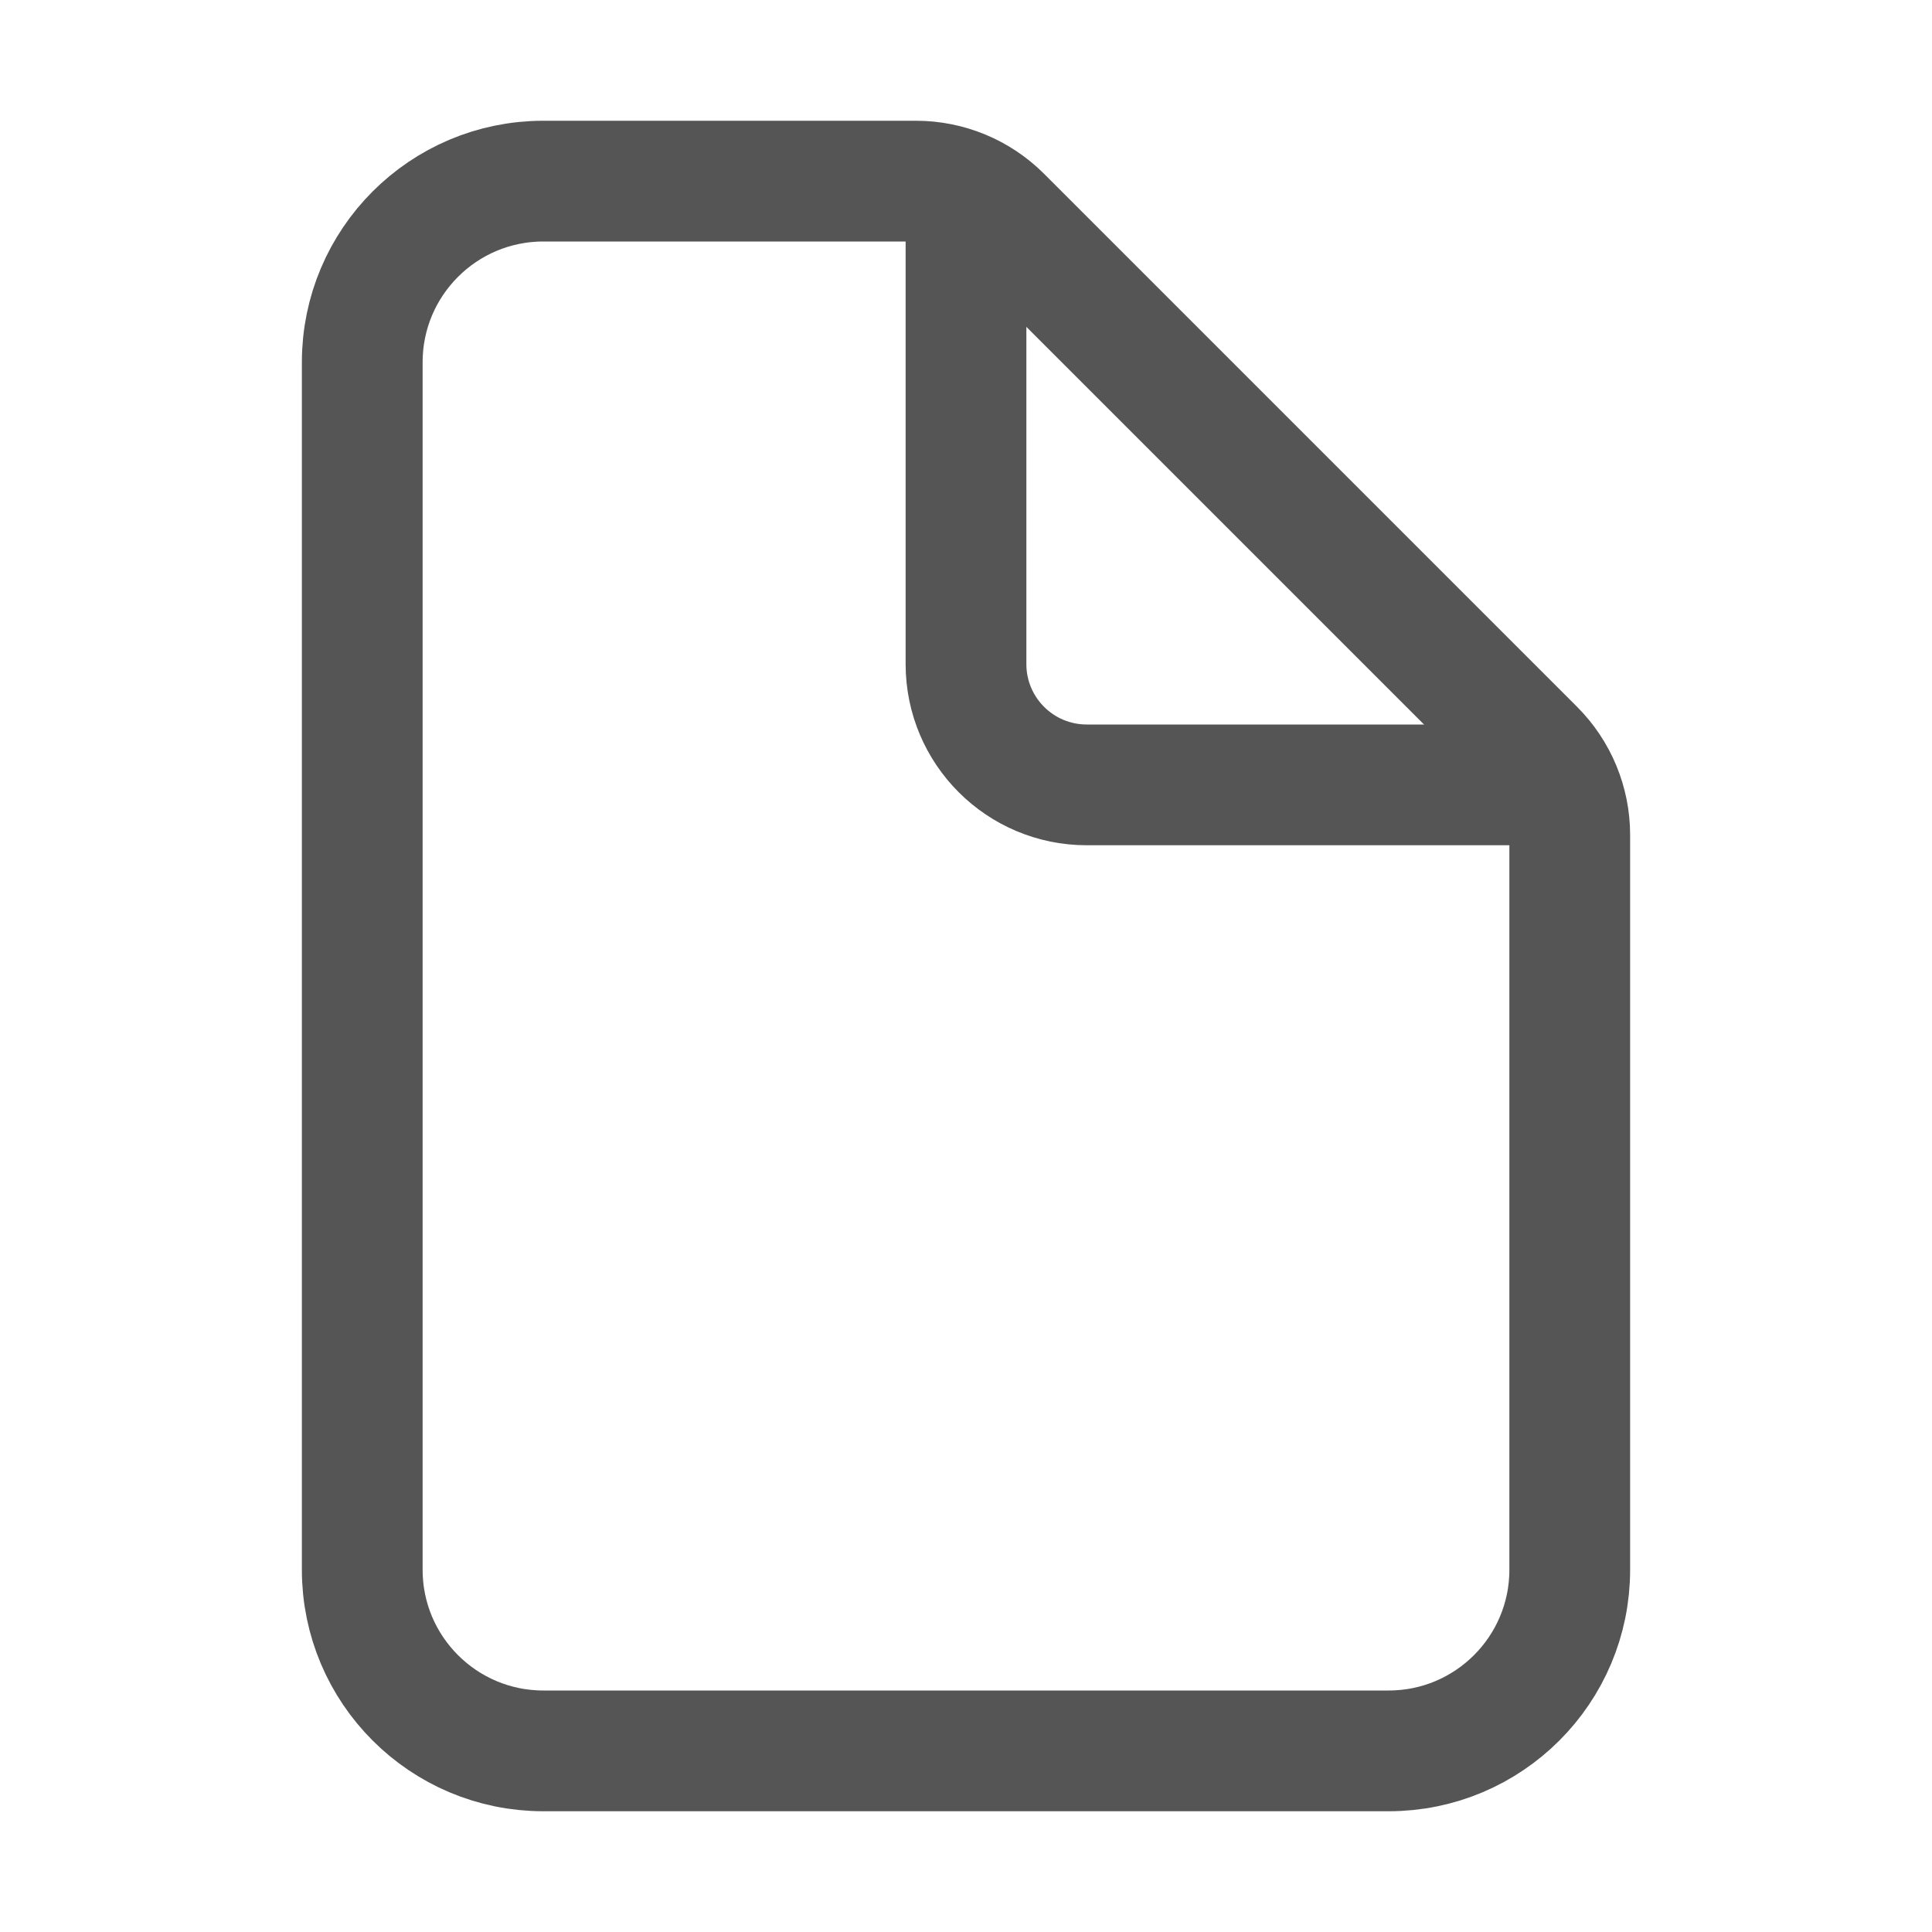
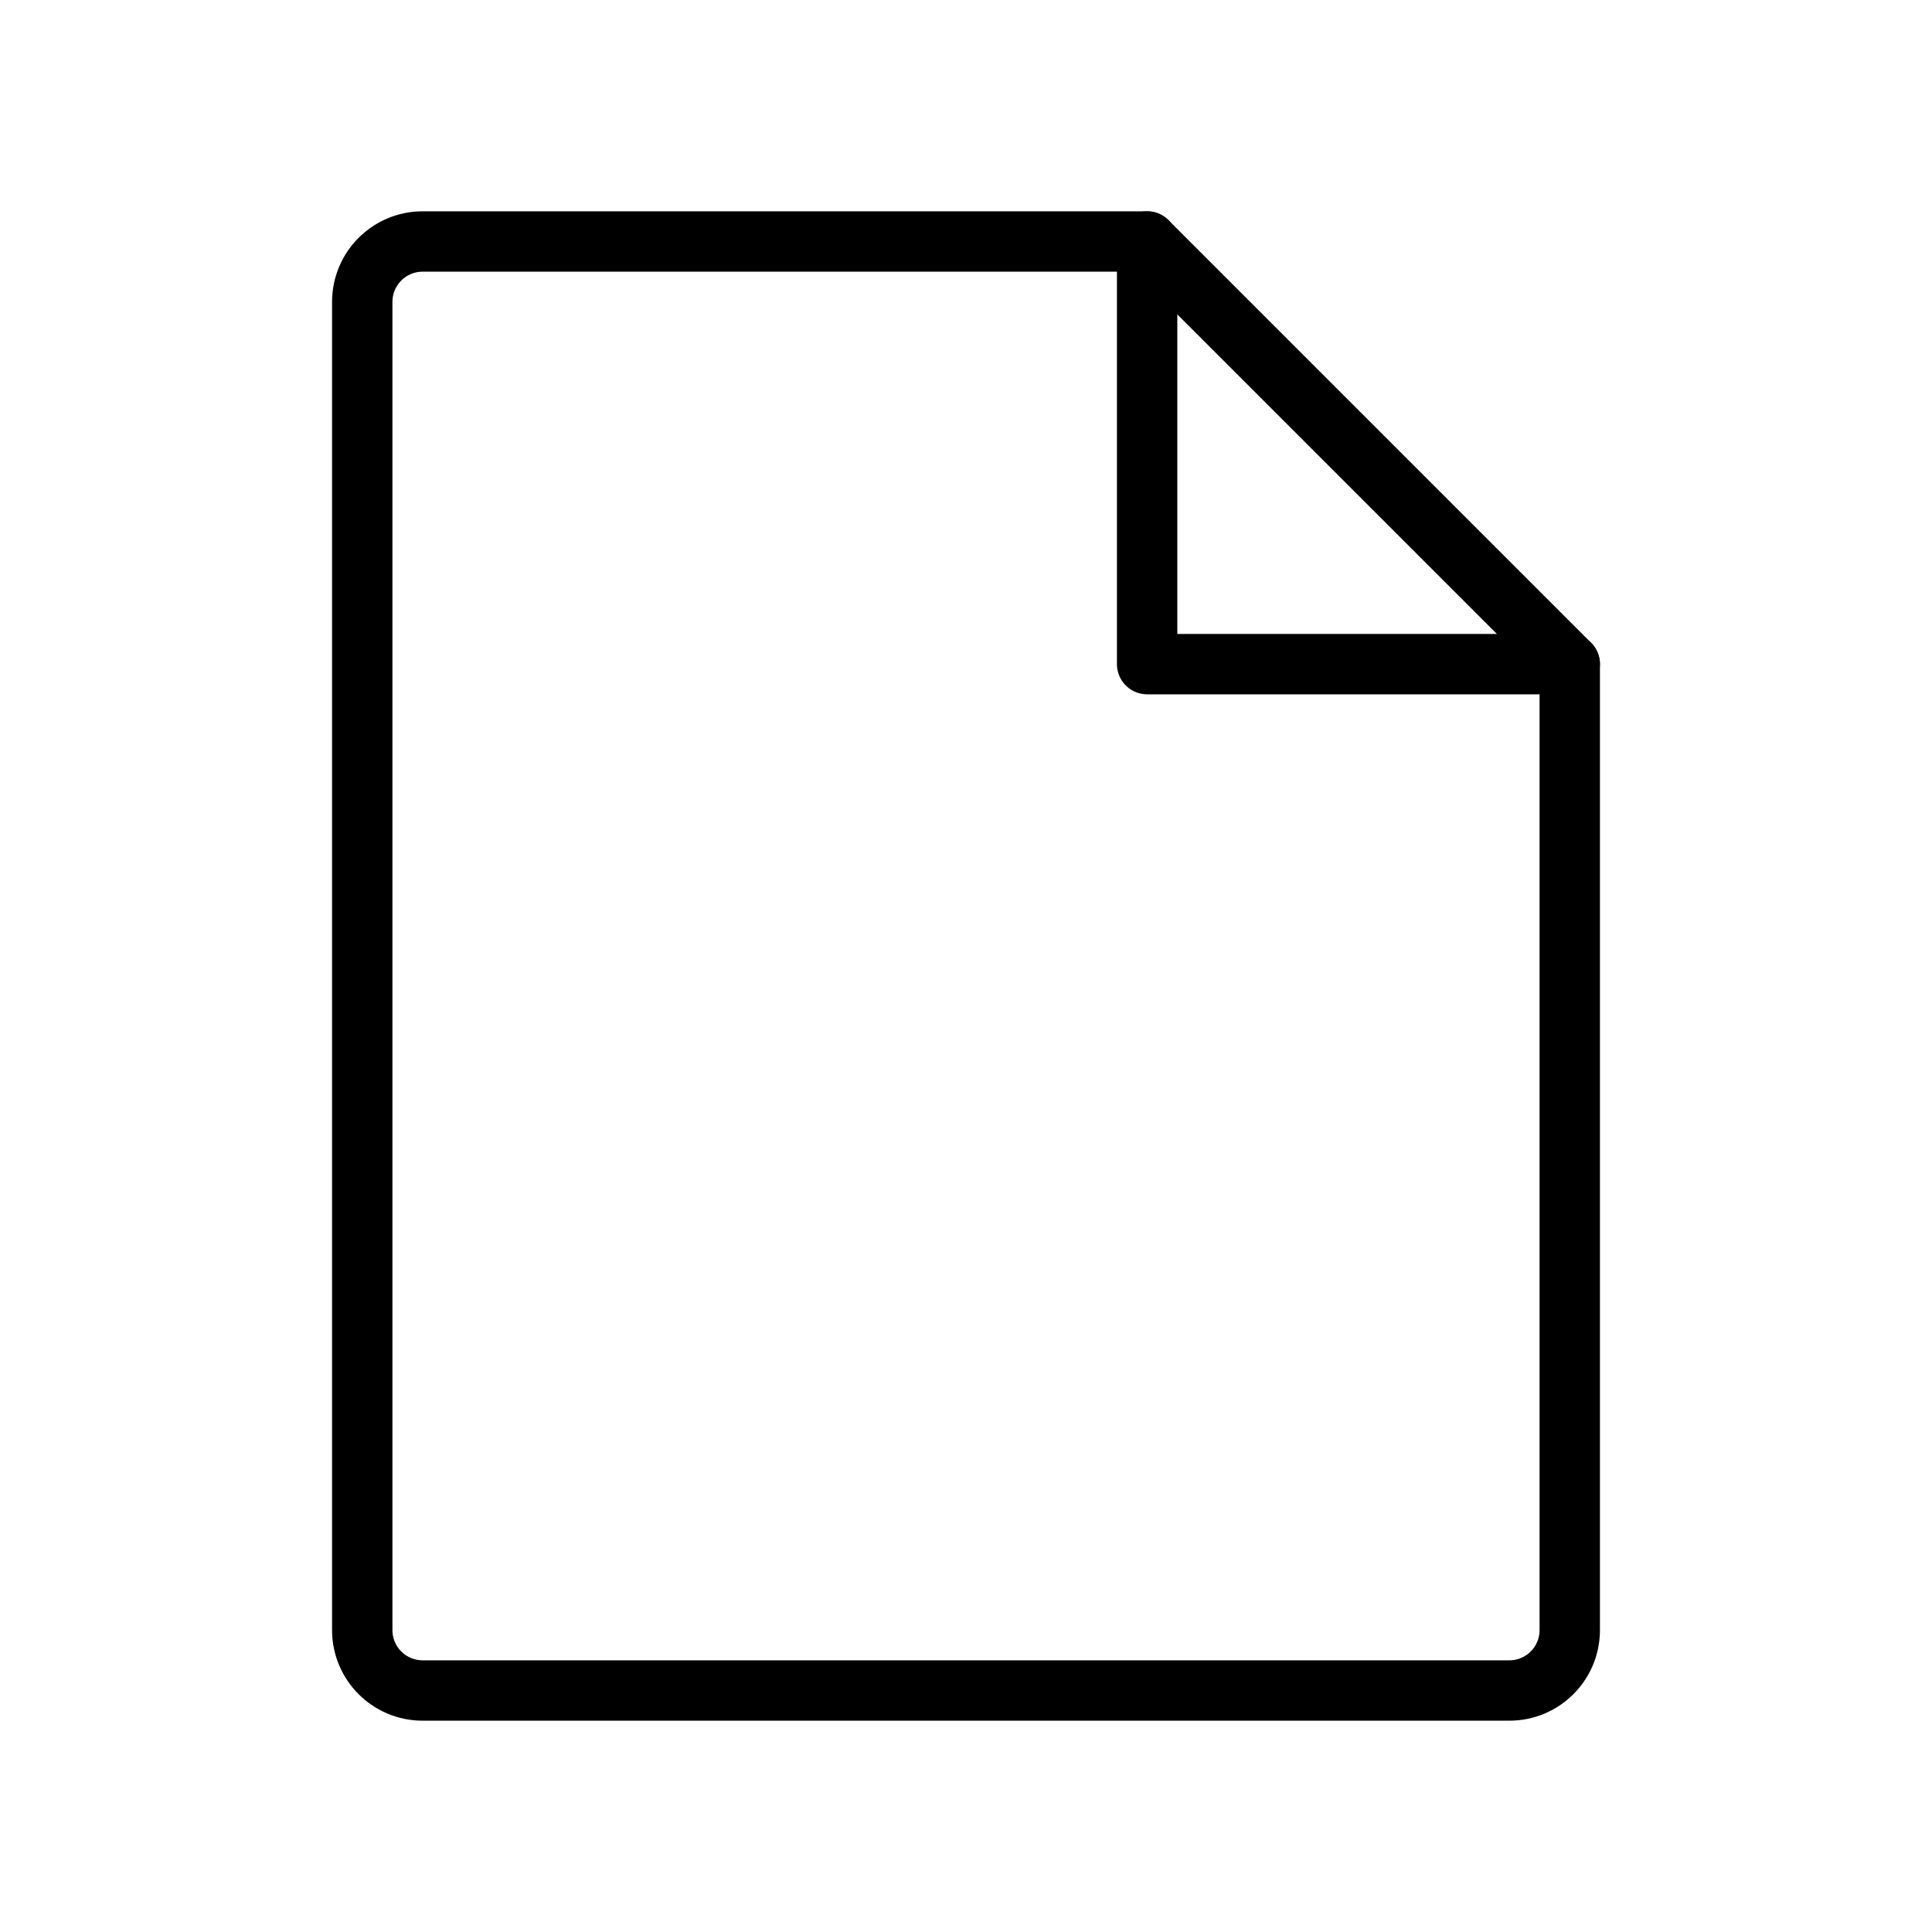
- <svg xmlns="http://www.w3.org/2000/svg" width="512" height="512" viewBox="0 0 512 512">
-   <path d="M416,221.25V416a48,48,0,0,1-48,48H144a48,48,0,0,1-48-48V96a48,48,0,0,1,48-48h98.75a32,32,0,0,1,22.62,9.37L406.63,198.63A32,32,0,0,1,416,221.25Z" style="fill:none;stroke:#555;stroke-linejoin:round;stroke-width:32px" />
-   <path d="M256,56V176a32,32,0,0,0,32,32H408" style="fill:none;stroke:#555;stroke-linecap:round;stroke-linejoin:round;stroke-width:32px" />
+ <svg xmlns="http://www.w3.org/2000/svg" viewBox="0 0 256 256">
+   <rect fill="none" height="256" width="256" />
+   <path d="M200,224H56a8,8,0,0,1-8-8V40a8,8,0,0,1,8-8h96l56,56V216A8,8,0,0,1,200,224Z" fill="none" stroke="#000" stroke-linecap="round" stroke-linejoin="round" stroke-width="8" />
+   <polyline fill="none" points="152 32 152 88 208 88" stroke="#000" stroke-linecap="round" stroke-linejoin="round" stroke-width="8" />
</svg>
